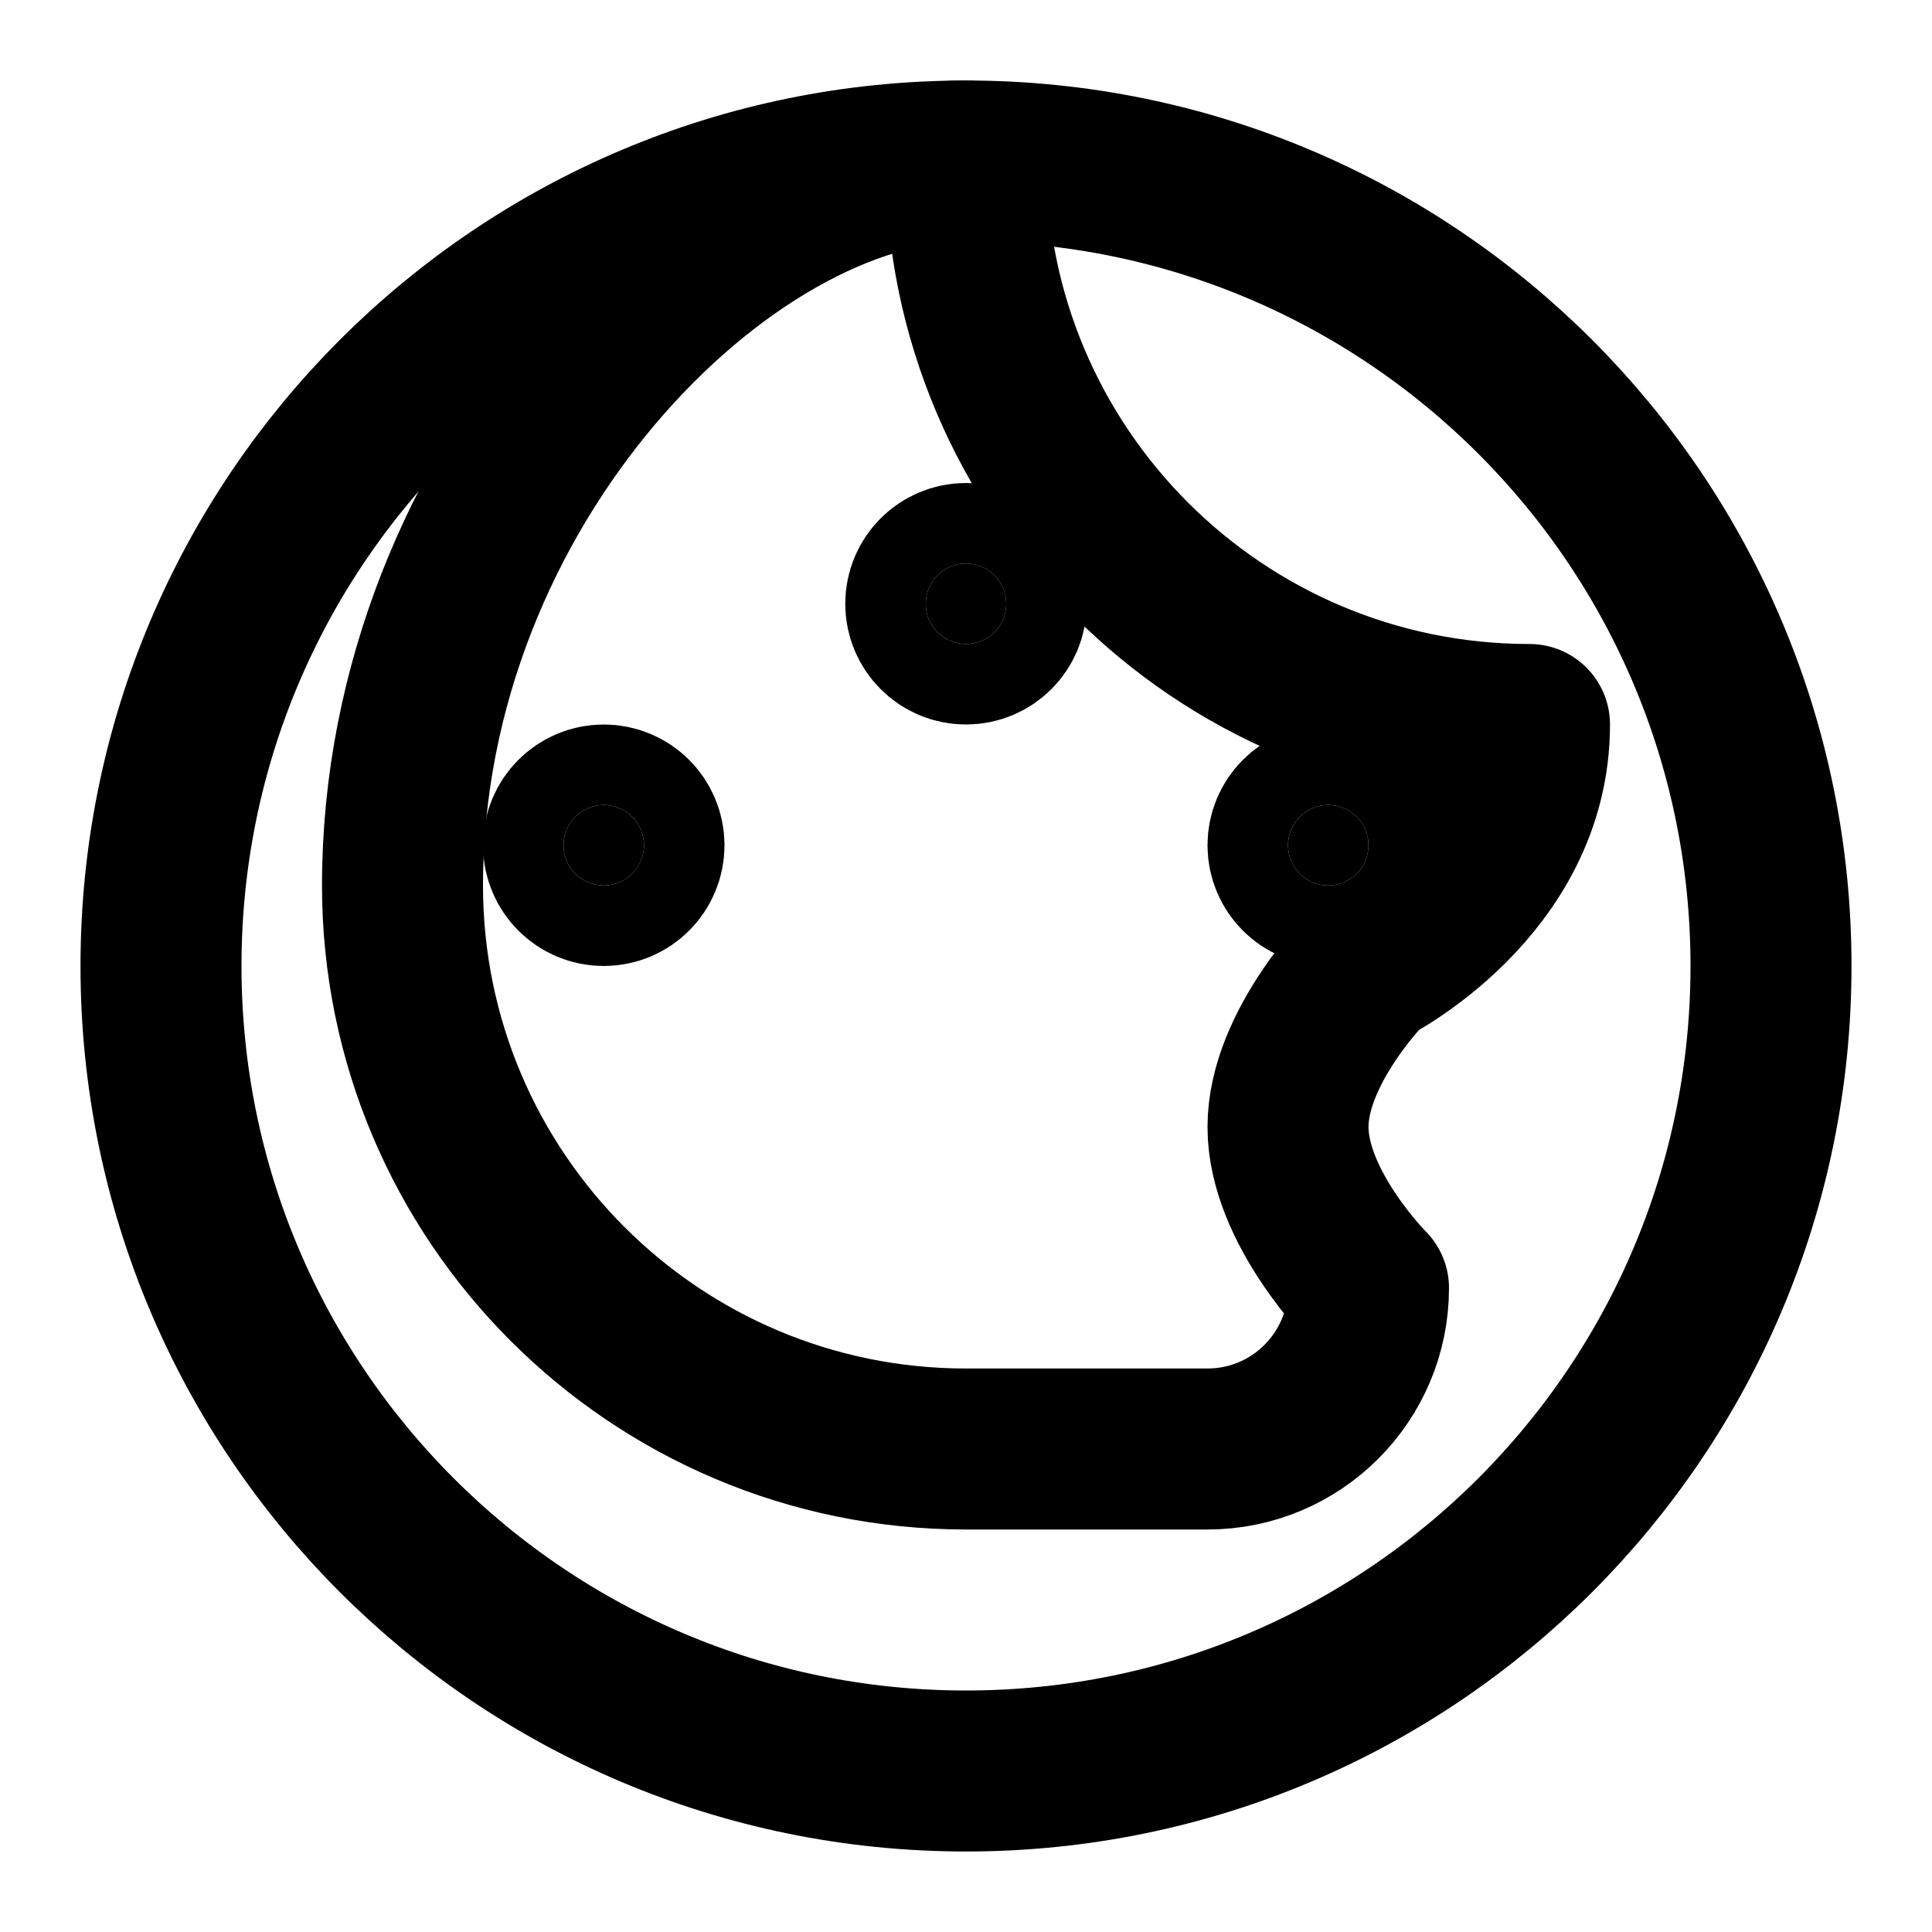
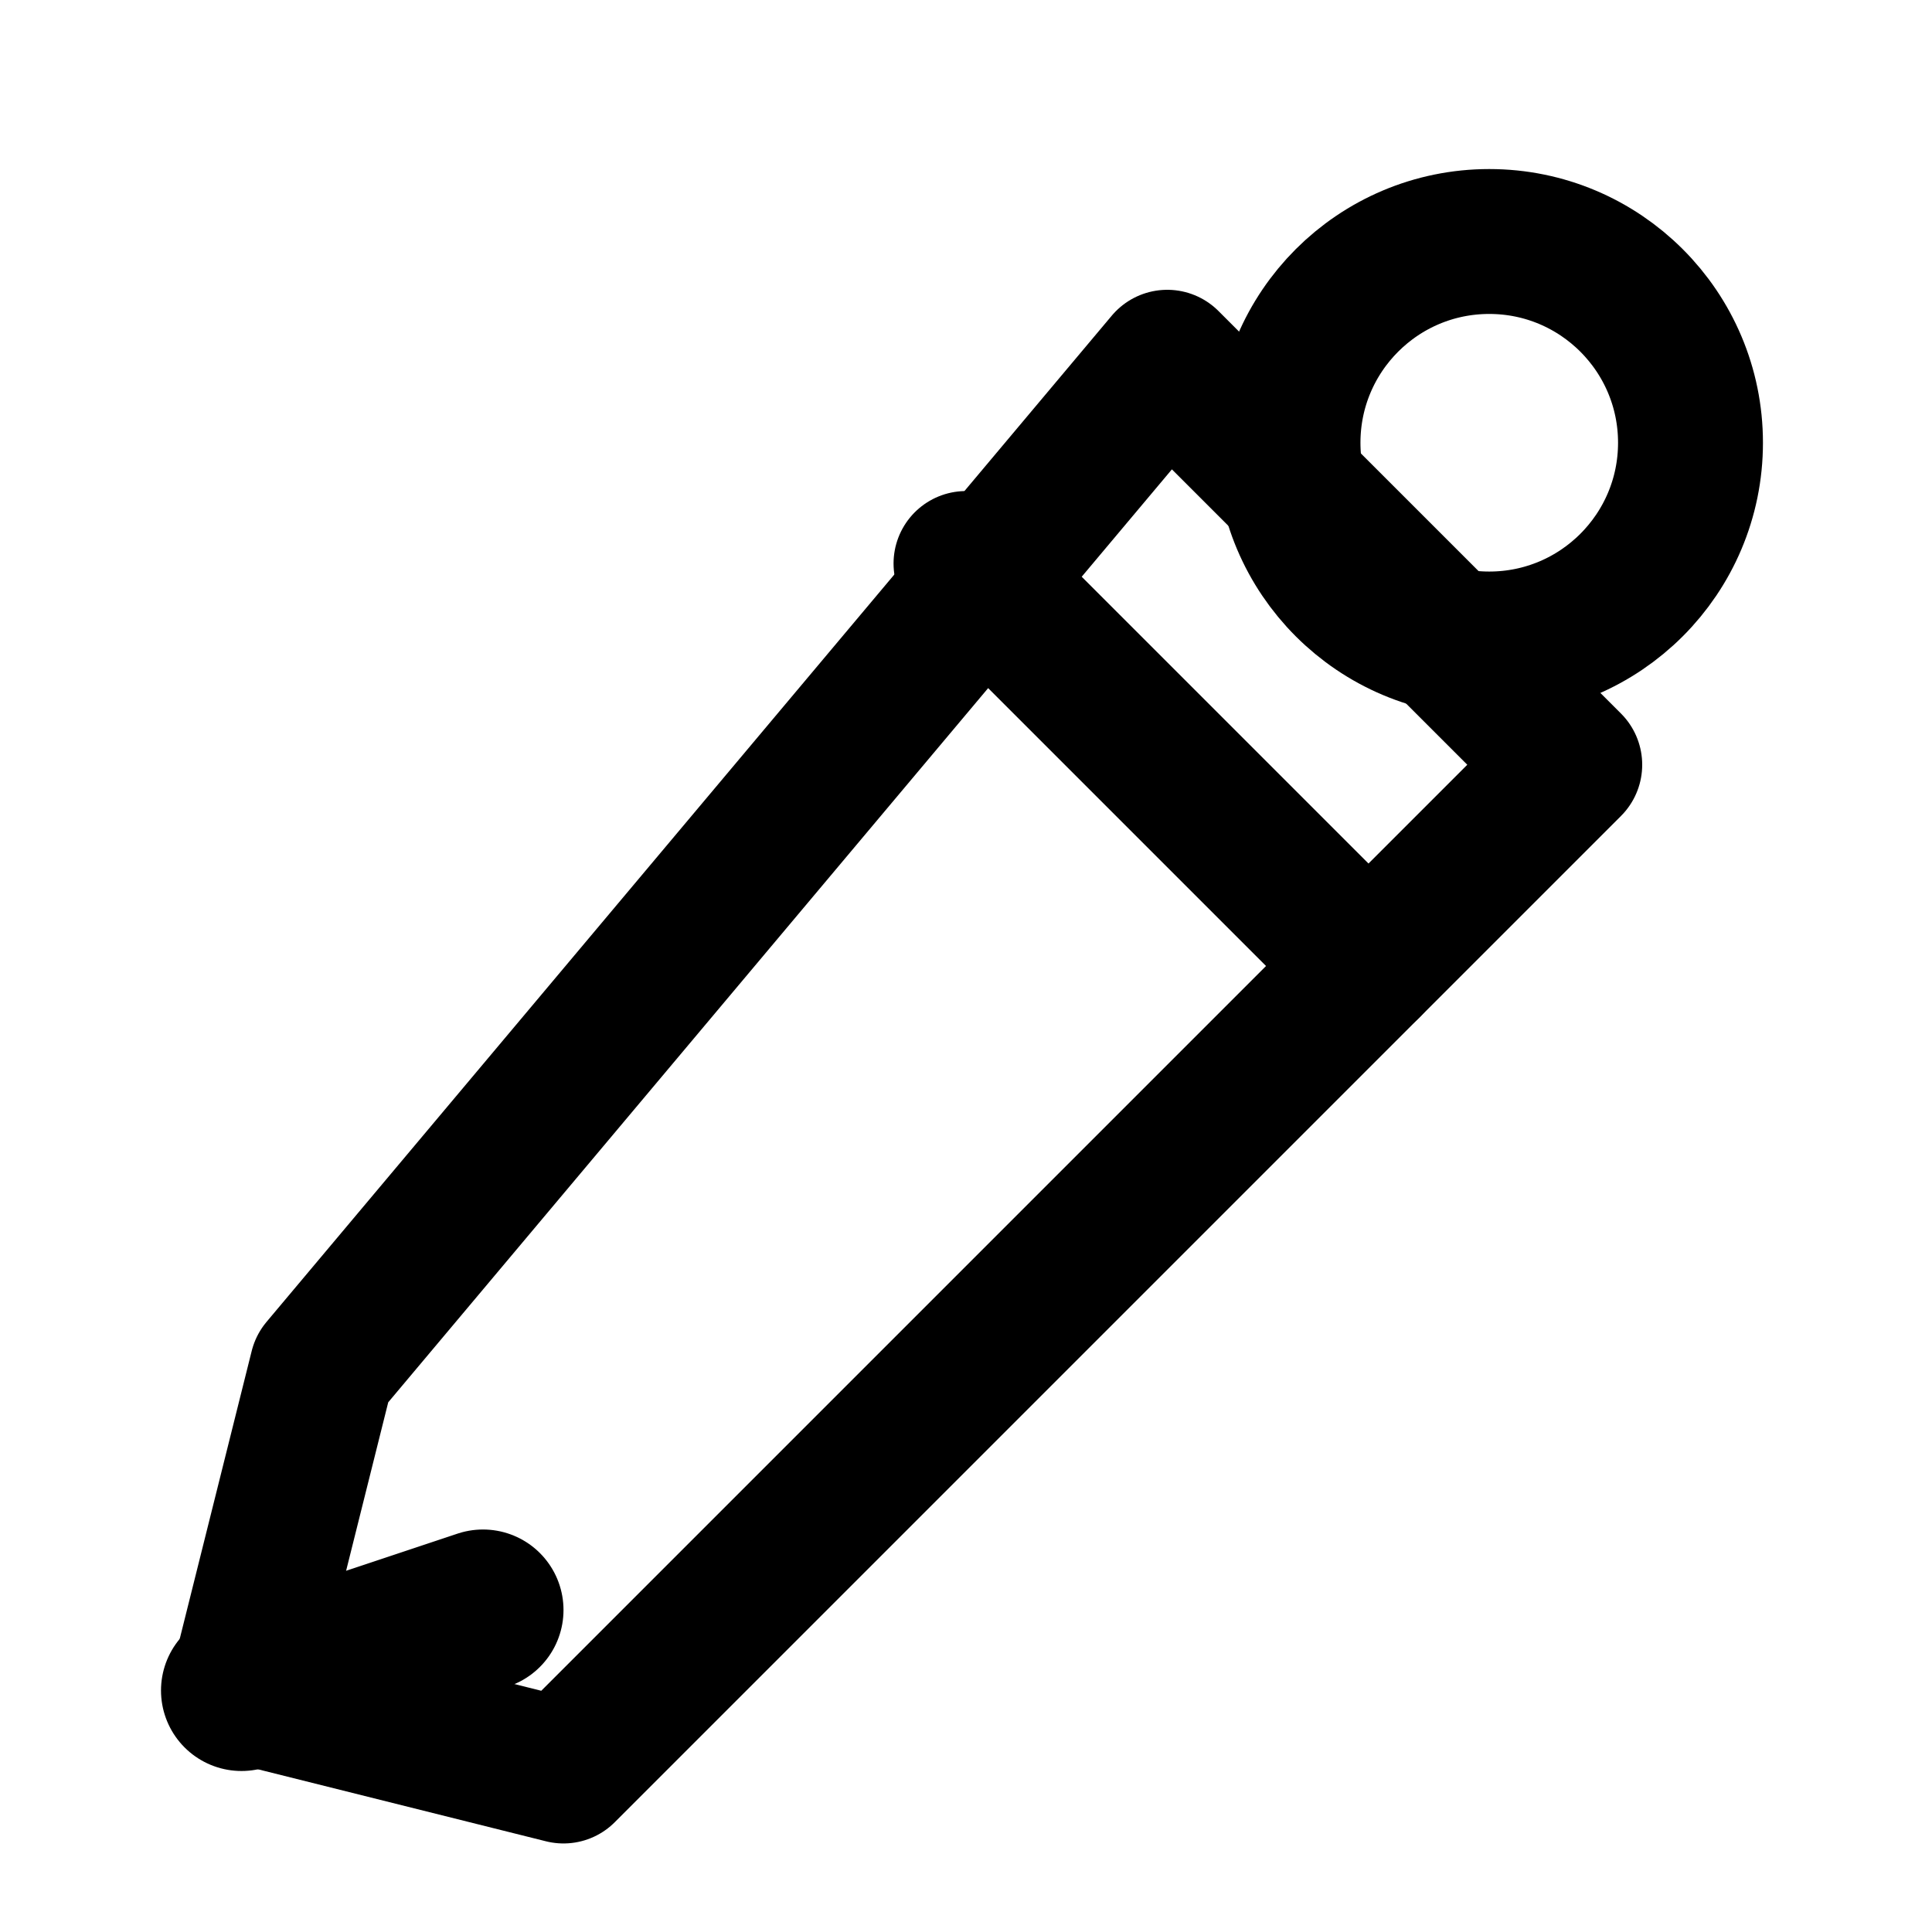
<svg xmlns="http://www.w3.org/2000/svg" viewBox="0 0 24 24" width="24" height="24" fill="none" stroke="currentColor" stroke-width="2" stroke-linecap="round" stroke-linejoin="round">
-   <circle cx="12" cy="12" r="10" />
-   <path d="M12 2a7 7 0 0 0 7 7c0 2-2 3-2 3s-1 1-1 2c0 1 1 2 1 2a2 2 0 0 1-2 2h-3a7 7 0 0 1-7-7c0-5 4-9 7-9z" />
-   <circle cx="7.5" cy="10.5" r=".5" fill="currentColor" />
-   <circle cx="12" cy="7.5" r=".5" fill="currentColor" />
-   <circle cx="16.5" cy="10.5" r=".5" fill="currentColor" />
+   <path d="M14.5 4.5l5 5L7 22l-4-1 1-4L14.5 4.5z" stroke-width="1.8" />
+   <path d="M12 7l5 5" stroke-width="1.8" />
+   <circle cx="18.5" cy="5.5" r="2.5" fill="none" stroke-width="1.8" />
+   <path d="M3 21l3-1" stroke-width="2" />
</svg>
